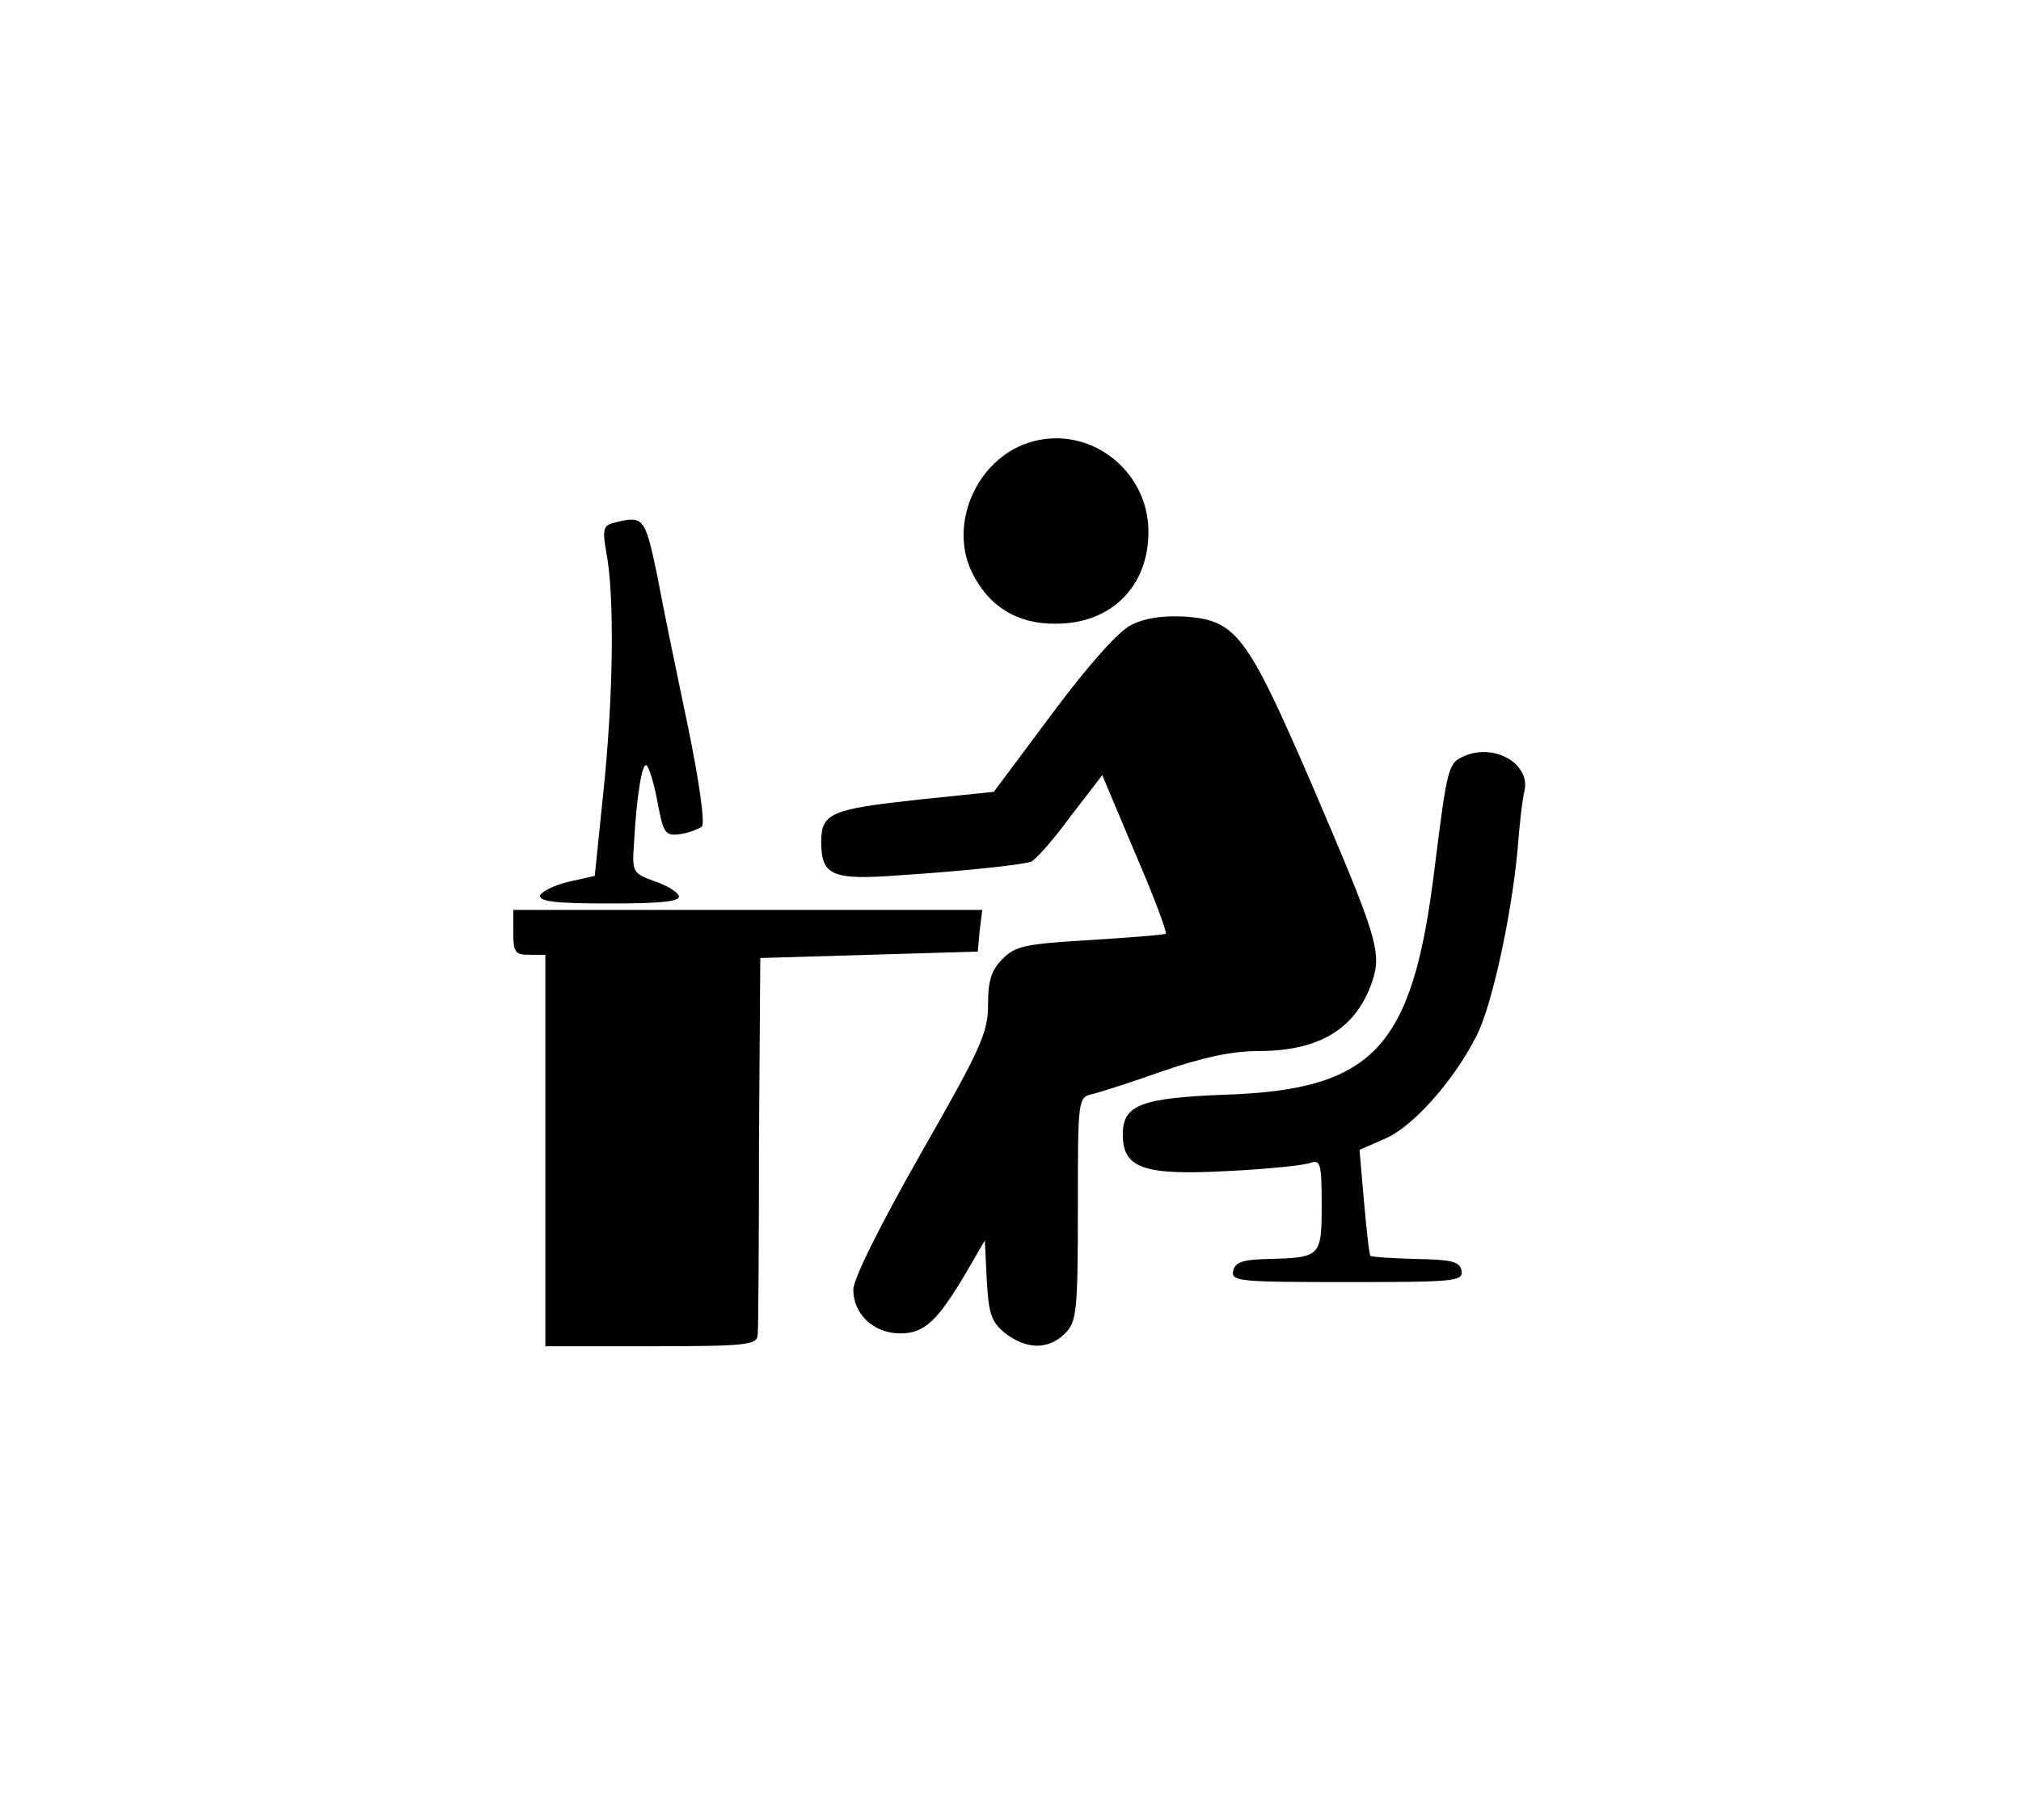
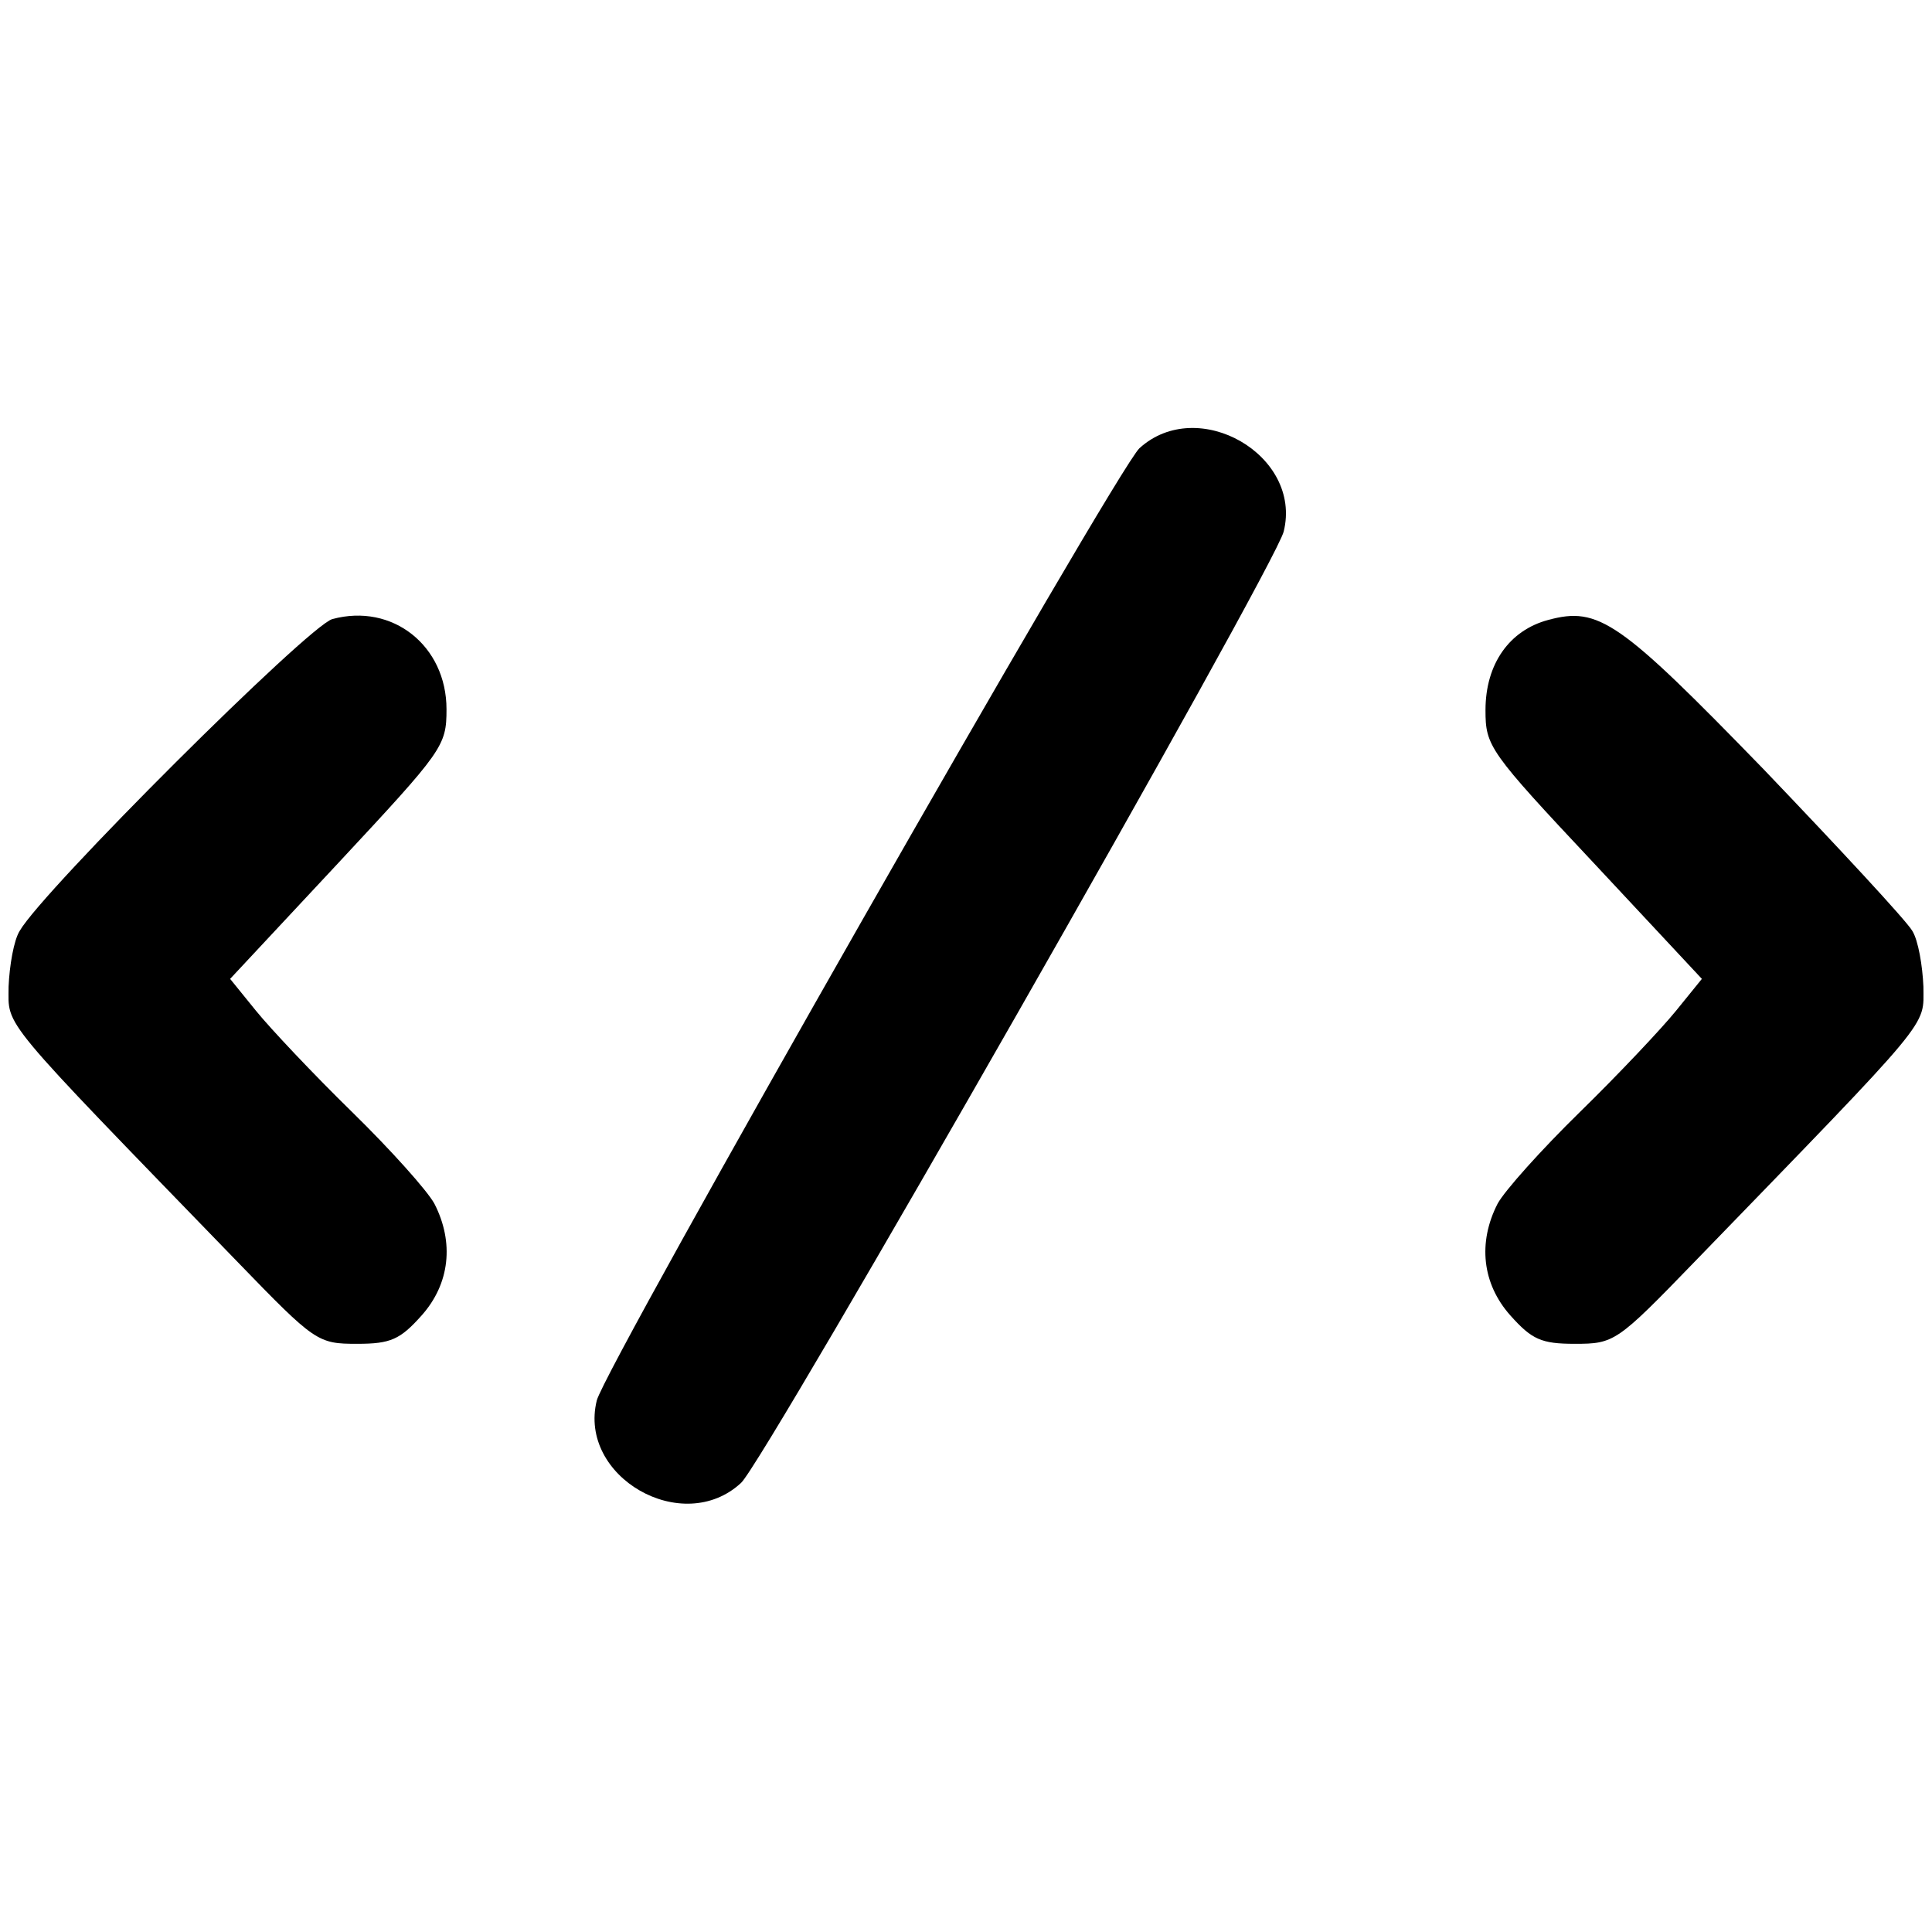
- <svg xmlns="http://www.w3.org/2000/svg" version="1.0" width="682" height="614" viewBox="0 0 315 160" preserveAspectRatio="xMidYMid meet">
-   <g transform="translate(0,160) scale(0.1,-0.1)" fill="#000000" stroke="none">
-     <path d="M1603 1528 c-80 -26 -124 -125 -89 -200 26 -55 72 -83 132 -82 86 0 144 58 144 143 0 98 -95 169 -187 139z" />
-     <path d="M956 1403 c-16 -4 -17 -11 -11 -46 13 -67 11 -222 -4 -368 l-14 -136 -40 -9 c-22 -5 -42 -15 -45 -21 -3 -10 23 -13 108 -13 81 0 111 3 108 12 -2 6 -20 17 -39 23 -32 12 -34 14 -31 56 4 76 13 131 20 124 4 -4 12 -30 17 -58 9 -48 12 -52 35 -49 14 2 29 8 34 12 5 5 -4 70 -22 157 -17 81 -39 187 -48 236 -19 90 -21 92 -68 80z" />
-     <path d="M1763 1244 c-20 -10 -67 -63 -123 -138 l-91 -122 -116 -12 c-138 -15 -153 -21 -153 -66 0 -53 17 -60 123 -52 106 7 187 16 204 21 6 2 34 33 61 70 l50 65 51 -121 c29 -67 50 -123 48 -126 -2 -2 -55 -6 -118 -10 -100 -6 -116 -9 -136 -29 -18 -18 -23 -34 -23 -72 0 -43 -11 -68 -105 -232 -64 -113 -105 -195 -105 -212 0 -38 32 -68 73 -68 38 0 58 19 103 95 l29 50 3 -62 c3 -53 7 -65 29 -83 33 -25 67 -26 93 0 18 18 20 33 20 194 0 172 0 174 23 179 12 3 62 19 110 36 61 21 107 31 148 31 96 0 153 35 178 109 15 46 7 70 -95 308 -100 231 -117 254 -196 260 -36 2 -63 -2 -85 -13z" />
-     <path d="M2283 1040 c-26 -11 -27 -16 -47 -175 -34 -280 -94 -345 -326 -353 -132 -5 -160 -16 -160 -62 0 -53 33 -64 163 -57 62 3 121 9 130 13 15 5 17 -2 17 -65 0 -81 -1 -83 -83 -85 -41 -1 -52 -5 -55 -19 -3 -16 11 -17 178 -17 167 0 181 1 178 18 -3 14 -15 17 -71 18 -37 1 -69 3 -71 5 -2 2 -6 40 -10 84 l-7 81 41 18 c43 19 106 90 141 159 24 46 54 184 64 287 3 41 8 84 11 95 10 42 -46 75 -93 55z" />
-     <path d="M800 765 c0 -31 3 -35 25 -35 l25 0 0 -305 0 -305 165 0 c150 0 165 2 166 18 1 9 2 145 2 302 l2 285 169 5 170 5 3 33 4 32 -365 0 -366 0 0 -35z" />
+ <svg xmlns="http://www.w3.org/2000/svg" version="1.0" width="225pt" height="225pt" viewBox="0 0 225 225" preserveAspectRatio="xMidYMid meet">
+   <g transform="translate(0,225) scale(0.1,-0.1)" fill="#000000" stroke="none">
+     <path d="M1327 1728 c-27 -25 -622 -1069 -632 -1109 -22 -89 100 -159 168 -96 27 24 622 1067 632 1108 22 89 -100 159 -168 97z" />
+     <path d="M387 1529 c-28 -8 -337 -316 -364 -363 -7 -11 -12 -41 -13 -65 0 -48 -14 -31 267 -321 90 -93 93 -95 139 -95 39 0 50 5 75 33 33 37 38 85 15 130 -8 15 -51 63 -96 107 -45 44 -95 97 -112 118 l-30 37 126 135 c122 131 126 136 126 179 0 74 -63 124 -133 105z" />
+     <path d="M1803 1528 c-45 -12 -73 -51 -73 -105 0 -42 4 -48 126 -178 l126 -135 -30 -37 c-17 -21 -67 -74 -112 -118 -45 -44 -88 -92 -96 -107 -23 -45 -18 -93 15 -130 25 -28 36 -33 75 -33 46 0 49 2 139 95 281 290 267 273 267 321 -1 24 -6 54 -13 65 -7 12 -85 96 -173 188 -168 173 -192 190 -251 174z" />
  </g>
</svg>
